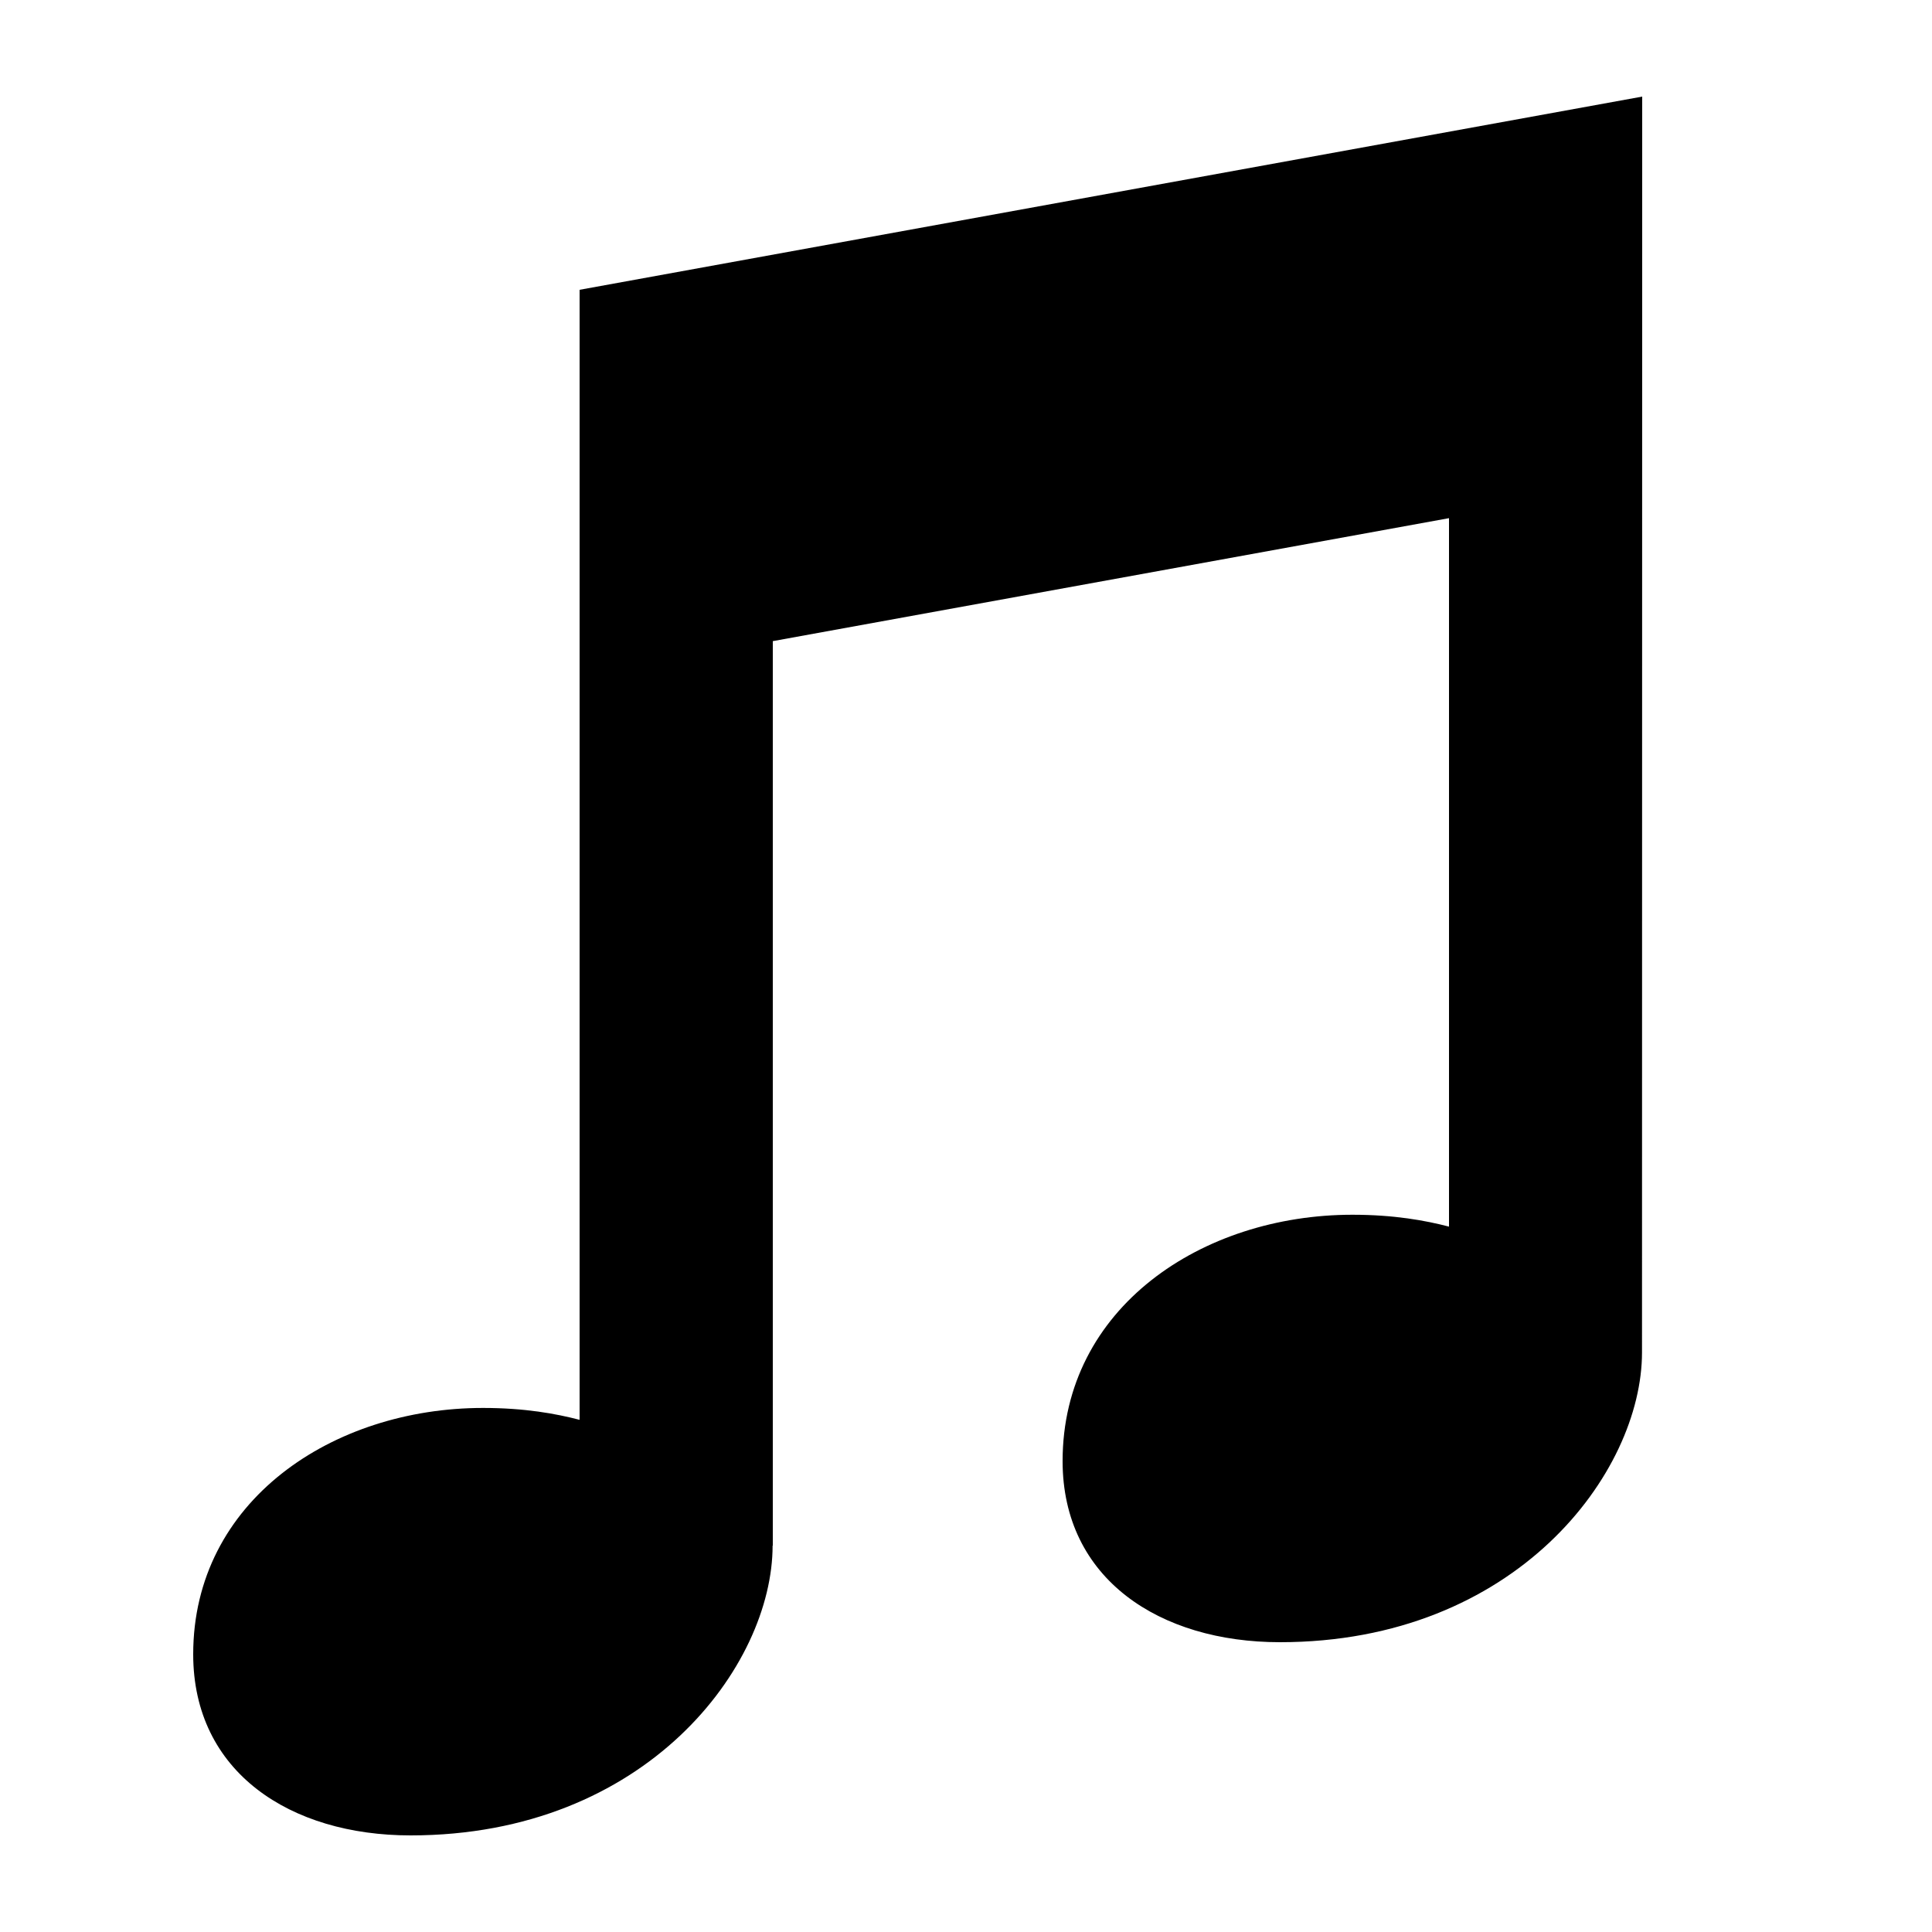
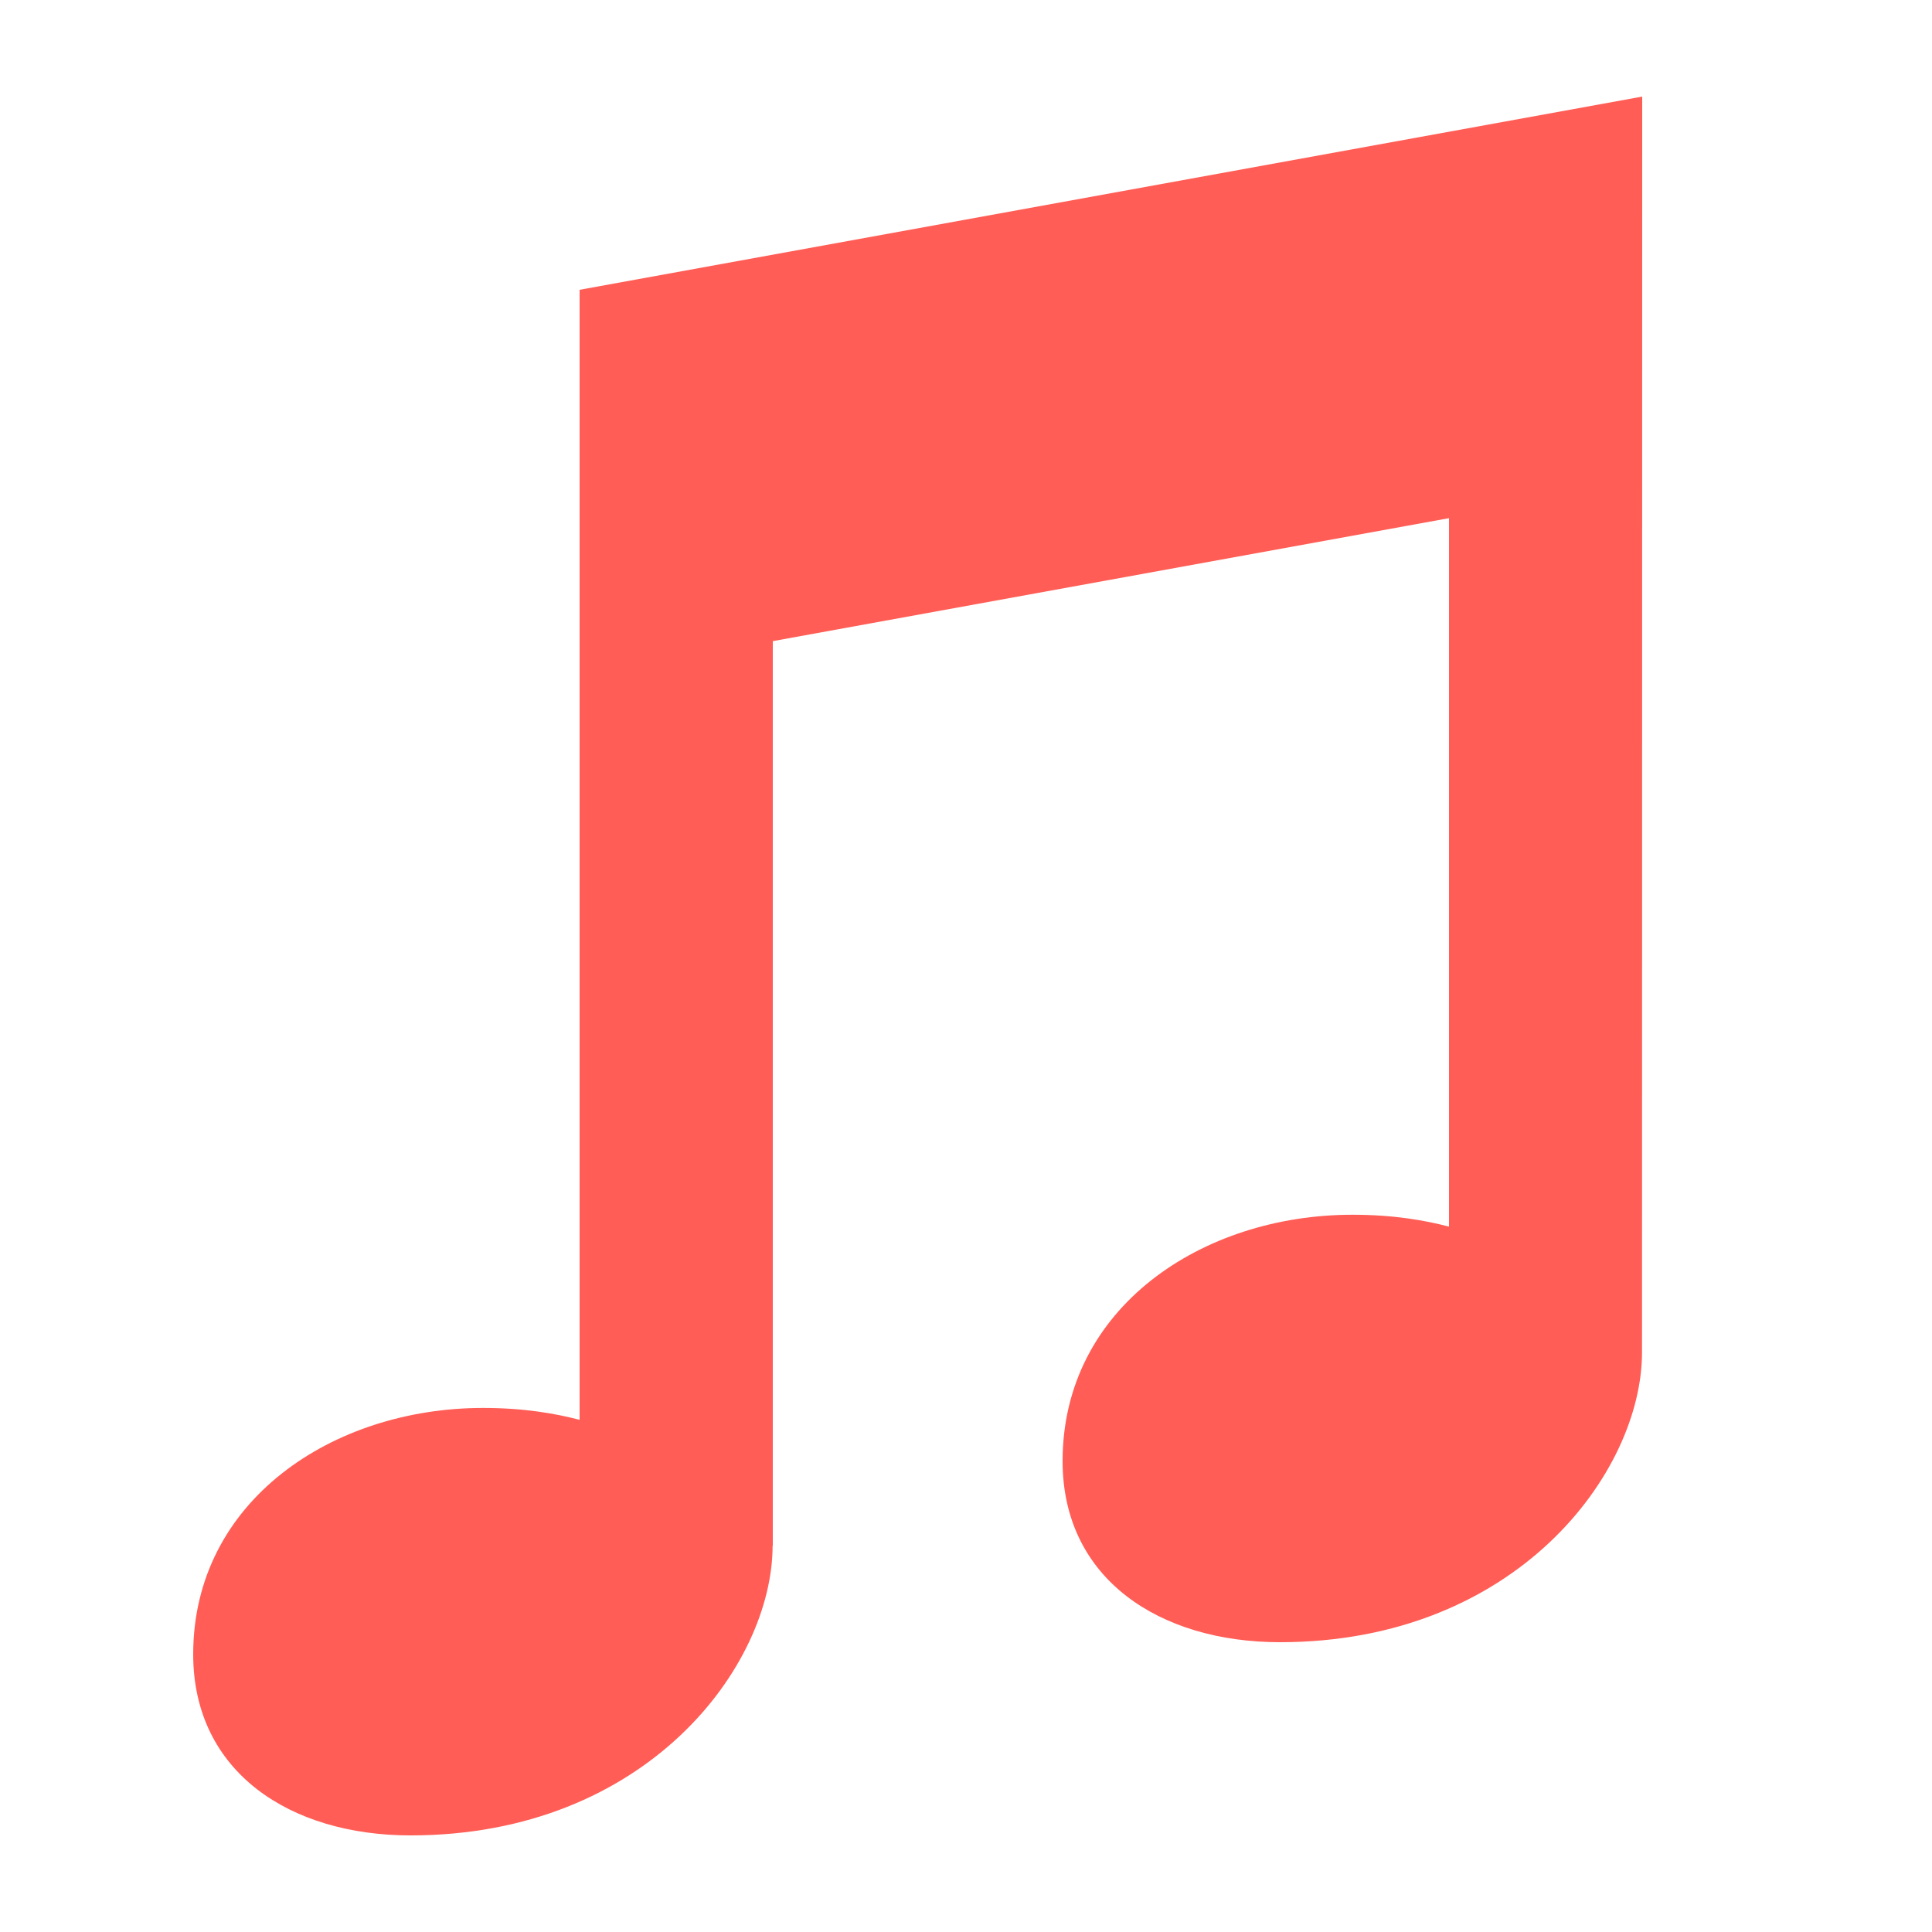
<svg xmlns="http://www.w3.org/2000/svg" version="1.1" id="Beamed_note" x="0px" y="0px" viewBox="0 0 20 20" enable-background="new 0 0 20 20" xml:space="preserve">
-   <path d="M17,1l-0.002,13c0,1.243-1.301,3-3.748,3C12.007,17,11,16.347,11,15.125c0-1.589,1.445-2.55,3-2.55  c0.432,0,0.754,0.059,1,0.123V5.364L8,6.637L8,16H7.998c0,1.243-1.301,3-3.748,3C3.007,19,2,18.347,2,17.125  c0-1.589,1.445-2.55,3-2.55c0.432,0,0.754,0.059,1,0.123V3L17,1z" />
+   <path d="M17,1l-0.002,13c0,1.243-1.301,3-3.748,3C12.007,17,11,16.347,11,15.125c0-1.589,1.445-2.55,3-2.55  c0.432,0,0.754,0.059,1,0.123V5.364L8,6.637L8,16H7.998c0,1.243-1.301,3-3.748,3C3.007,19,2,18.347,2,17.125  c0-1.589,1.445-2.55,3-2.55c0.432,0,0.754,0.059,1,0.123V3L17,1z" fill="#ff5d55" />
</svg>
